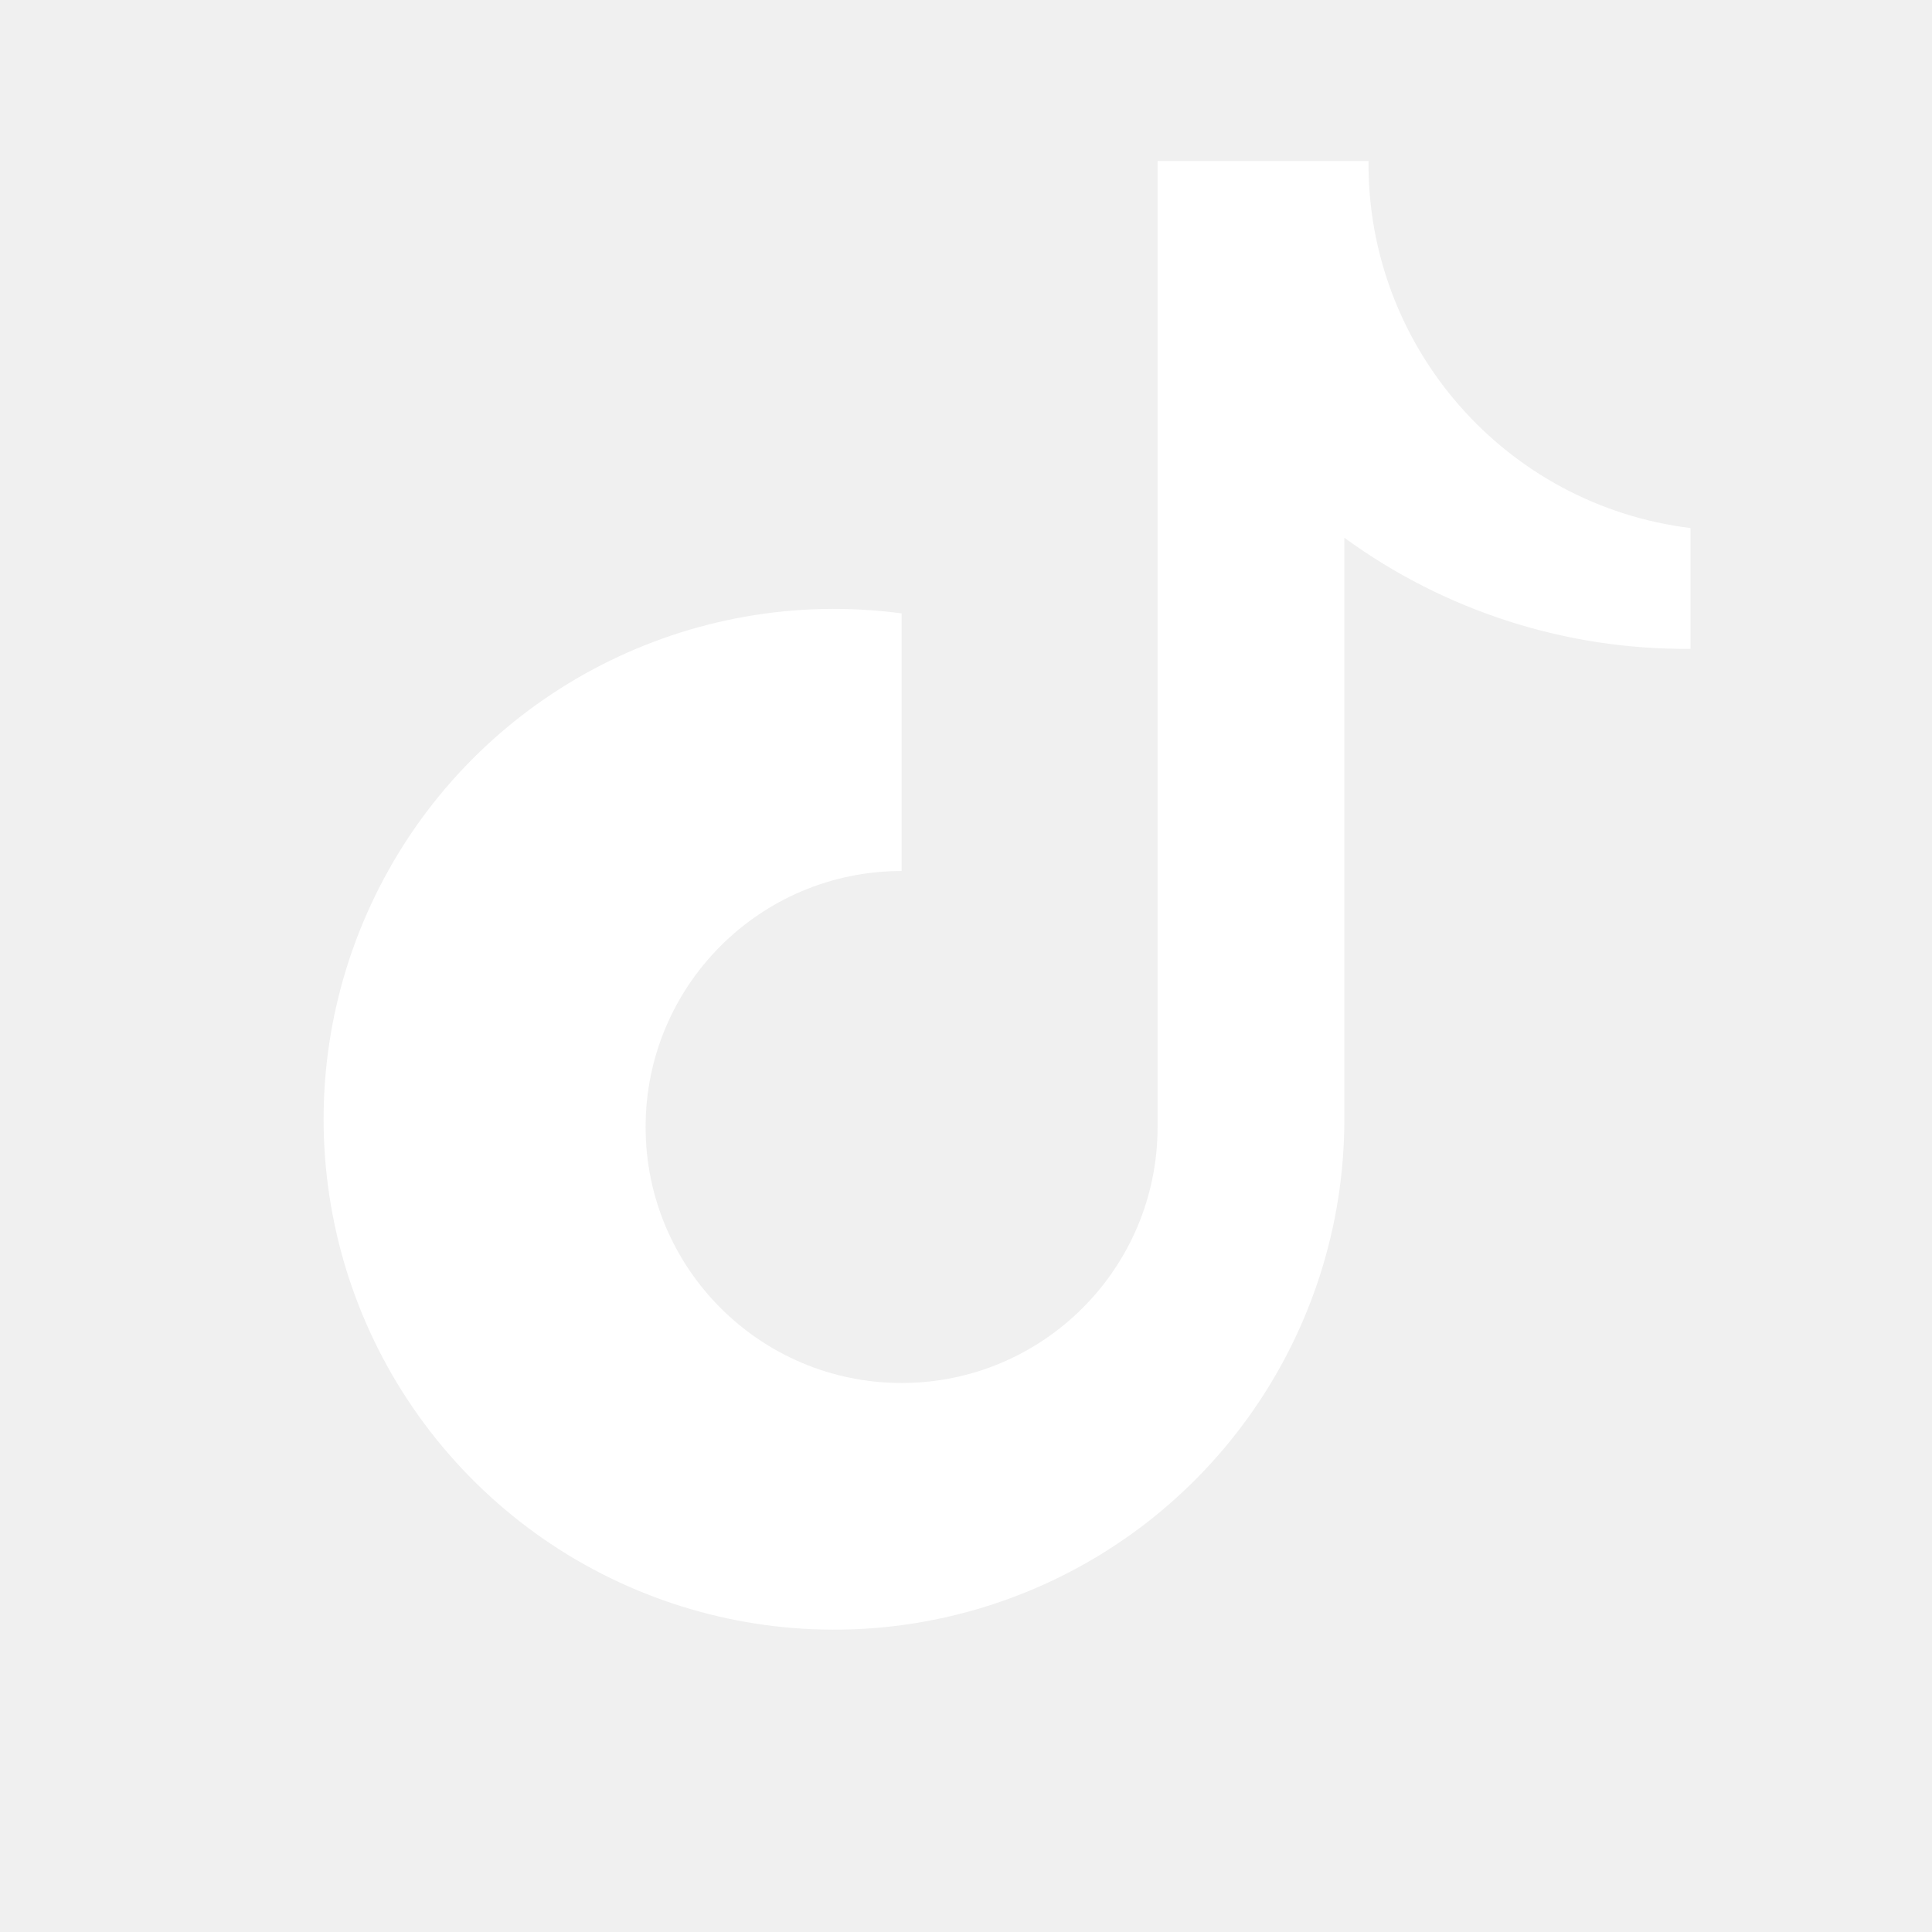
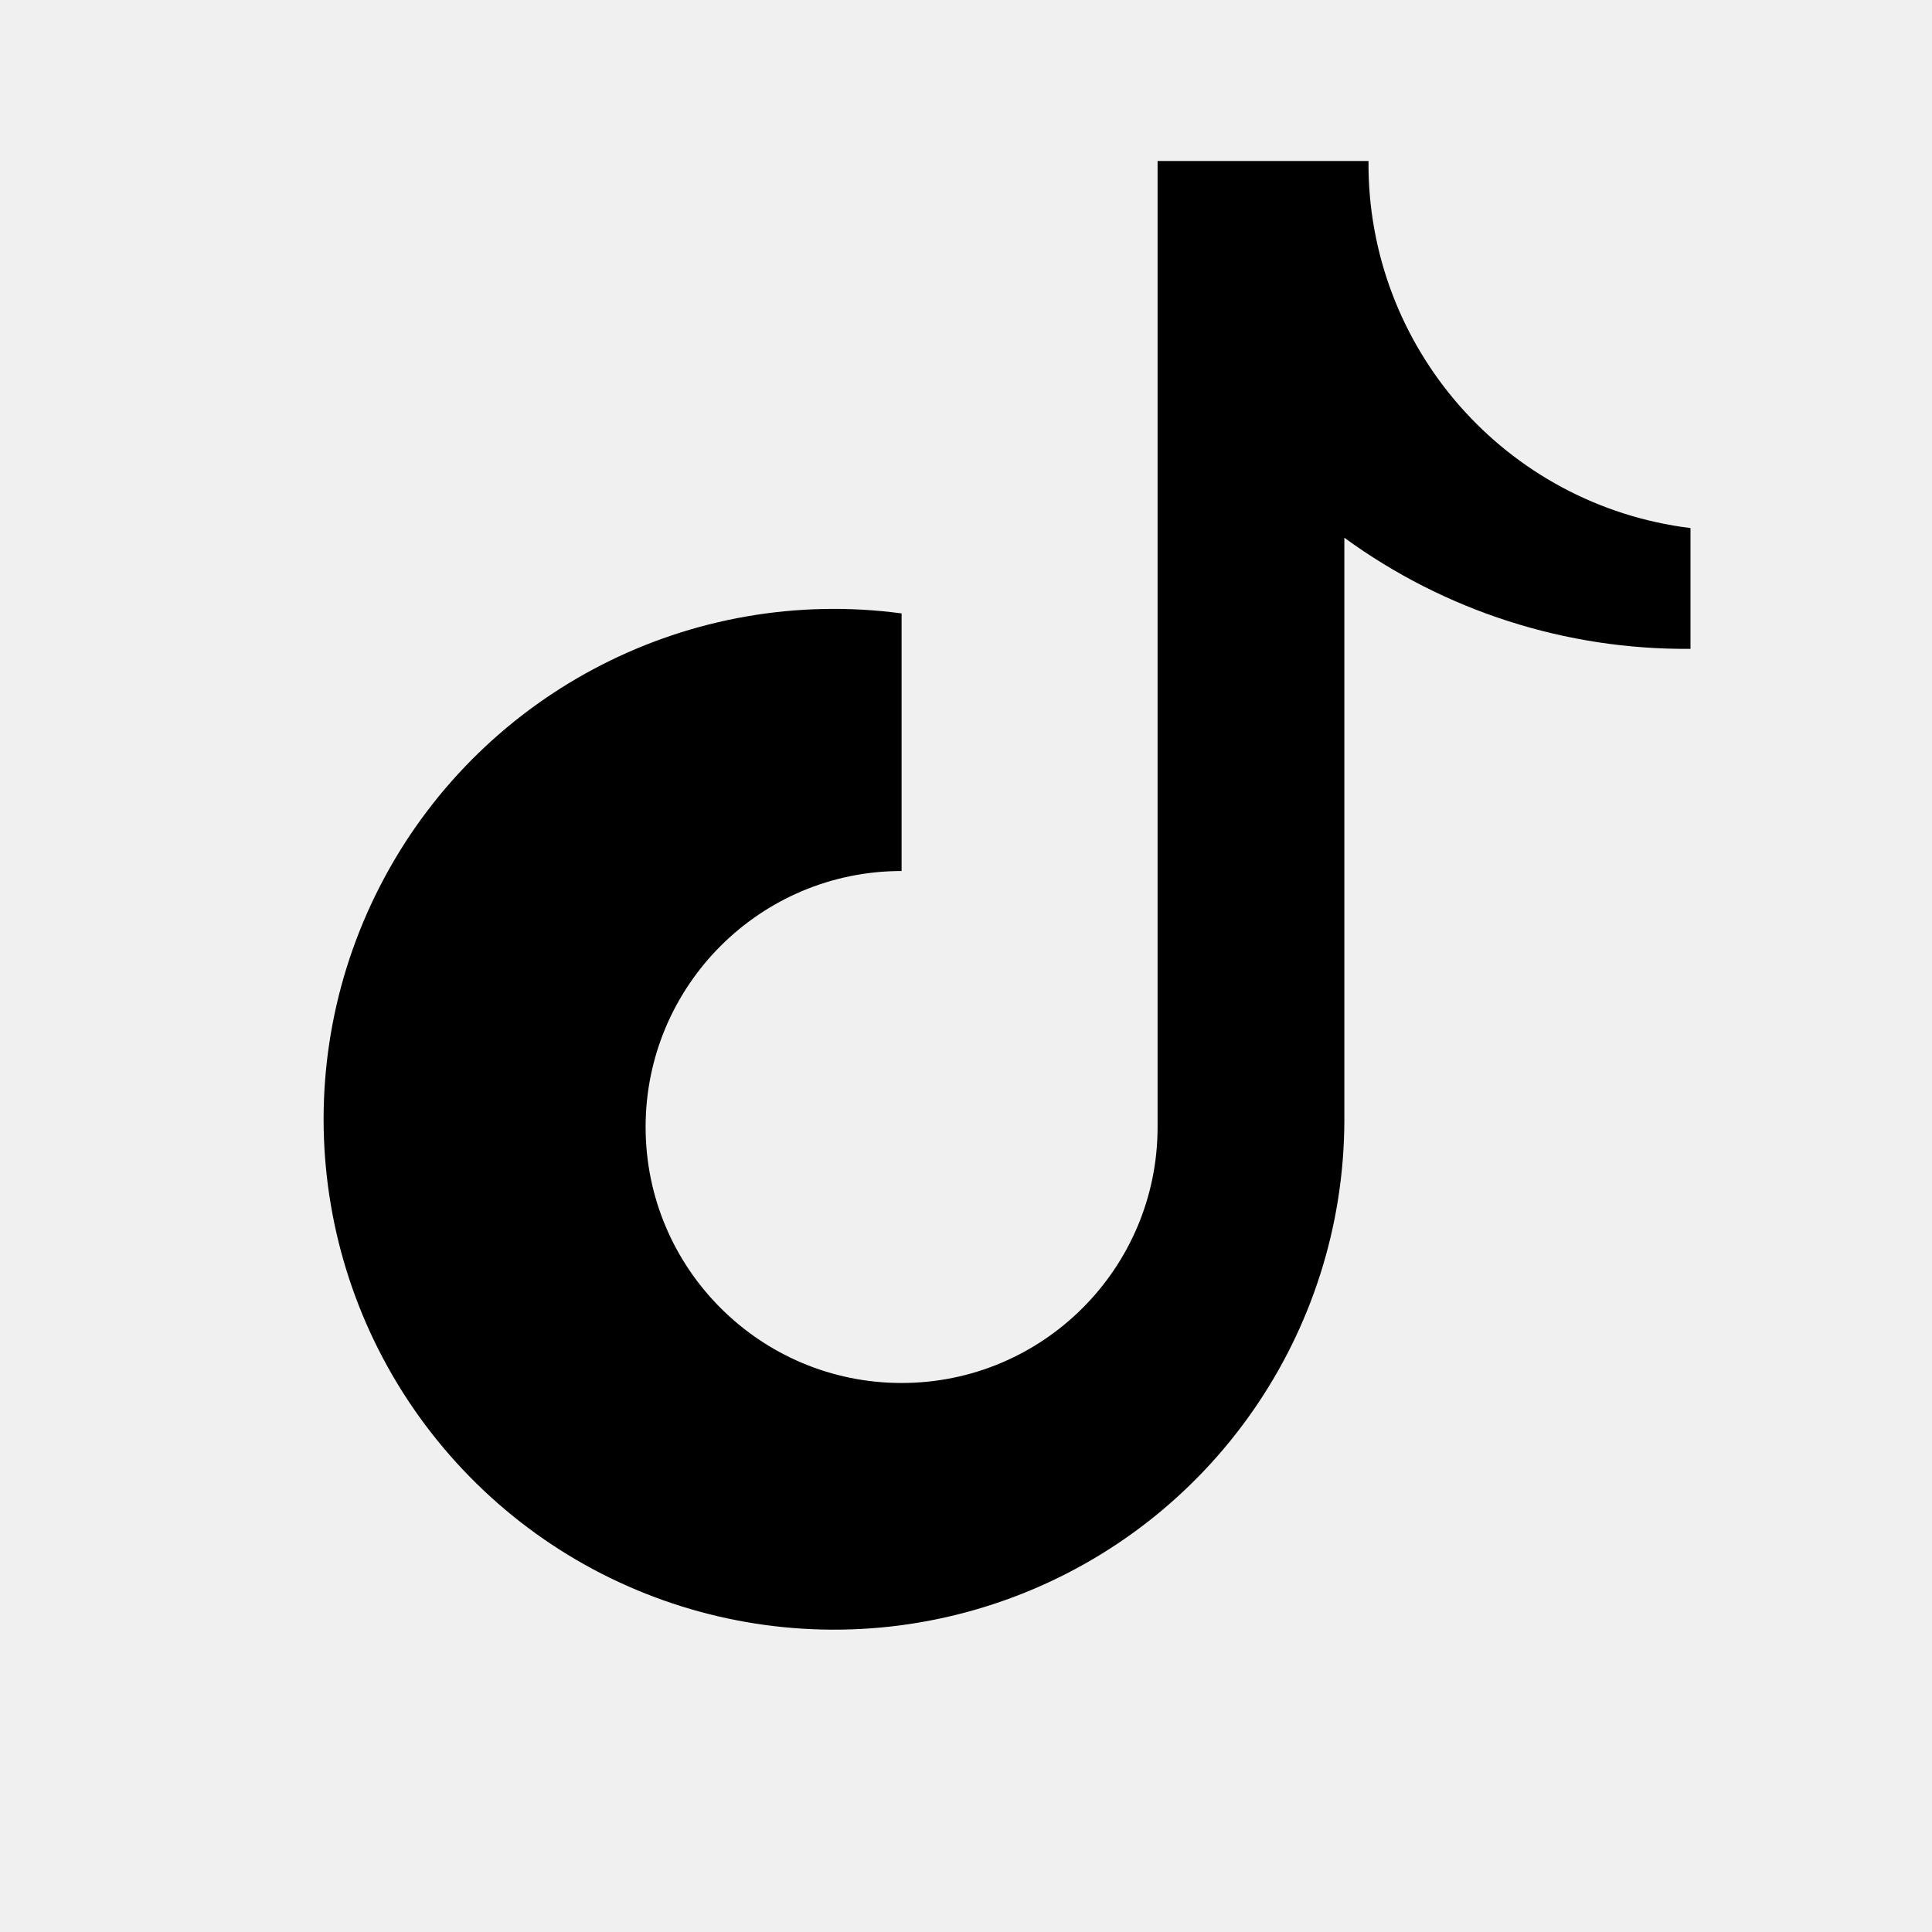
- <svg xmlns="http://www.w3.org/2000/svg" viewBox="0 0 24 24" fill="white">
+ <svg xmlns="http://www.w3.org/2000/svg" viewBox="0 0 24 24" fill="black">
  <path d="M21 8.06a7.18 7.18 0 01-4.3-1.38v7.24a6.34 6.34 0 11-5.5-6.3v3.2a3.18 3.18 0 103.18 3.18V2h2.62A4.56 4.56 0 0021 6.56v1.5z" />
</svg>
